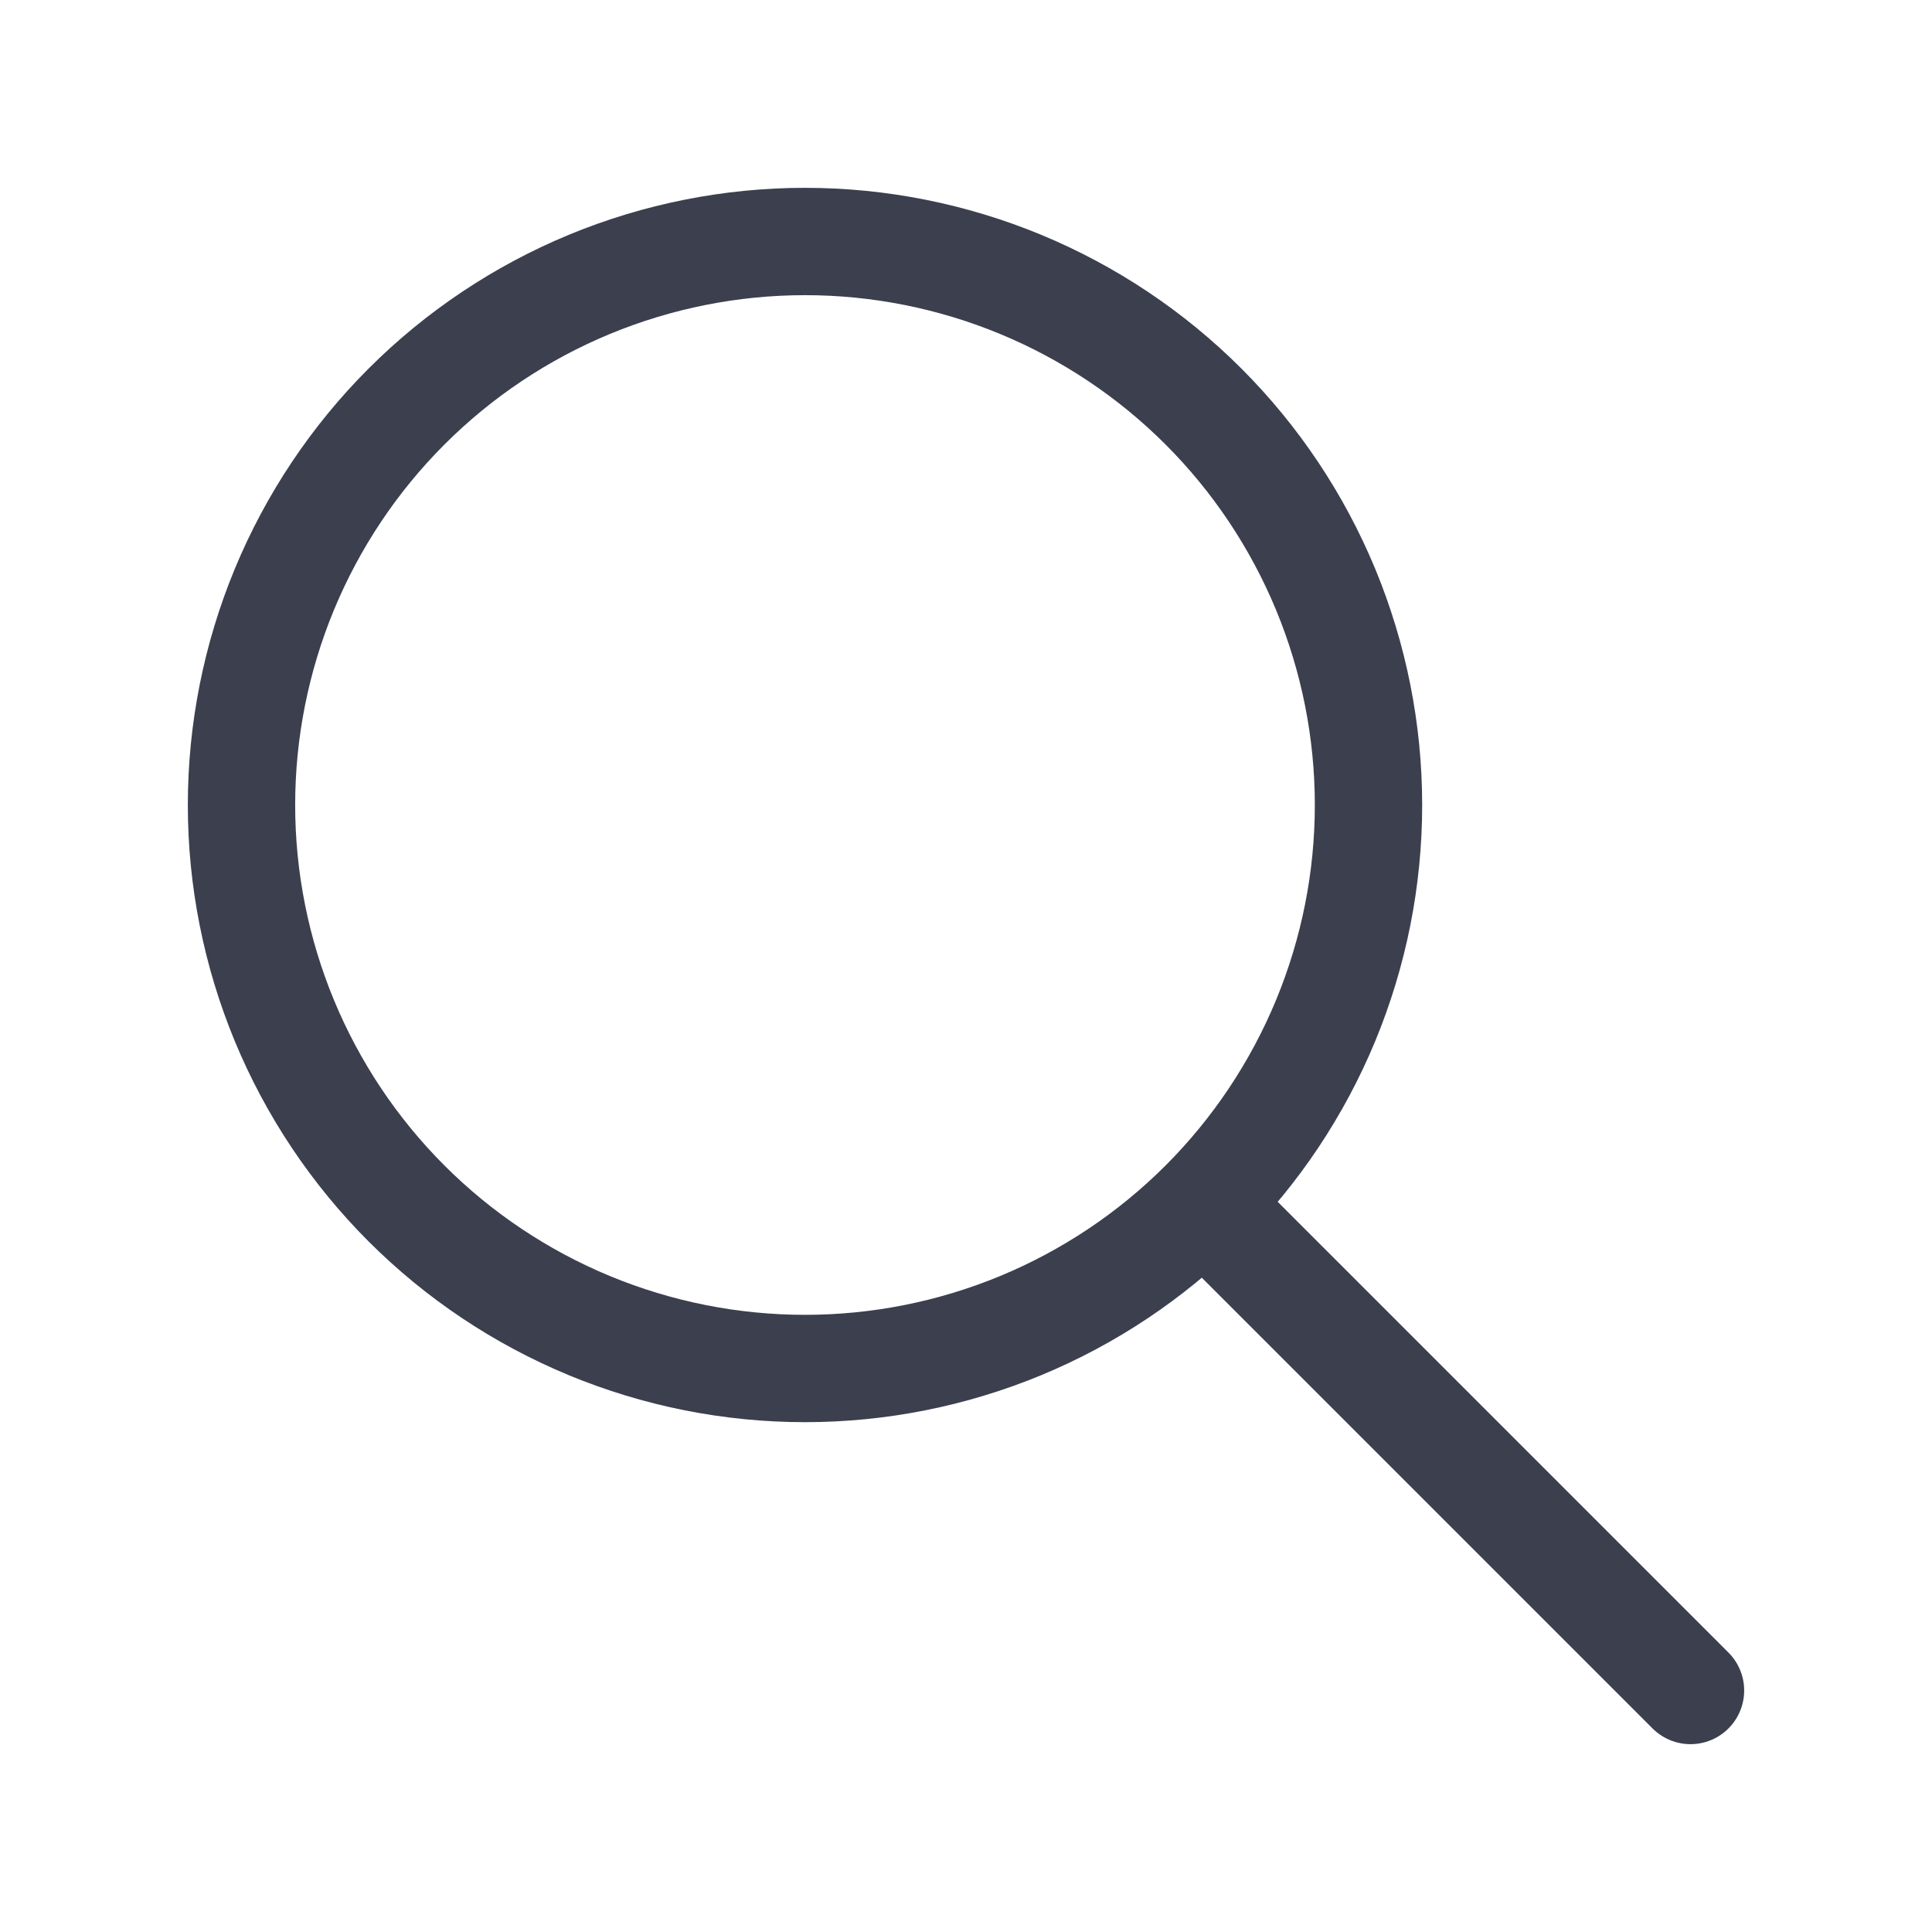
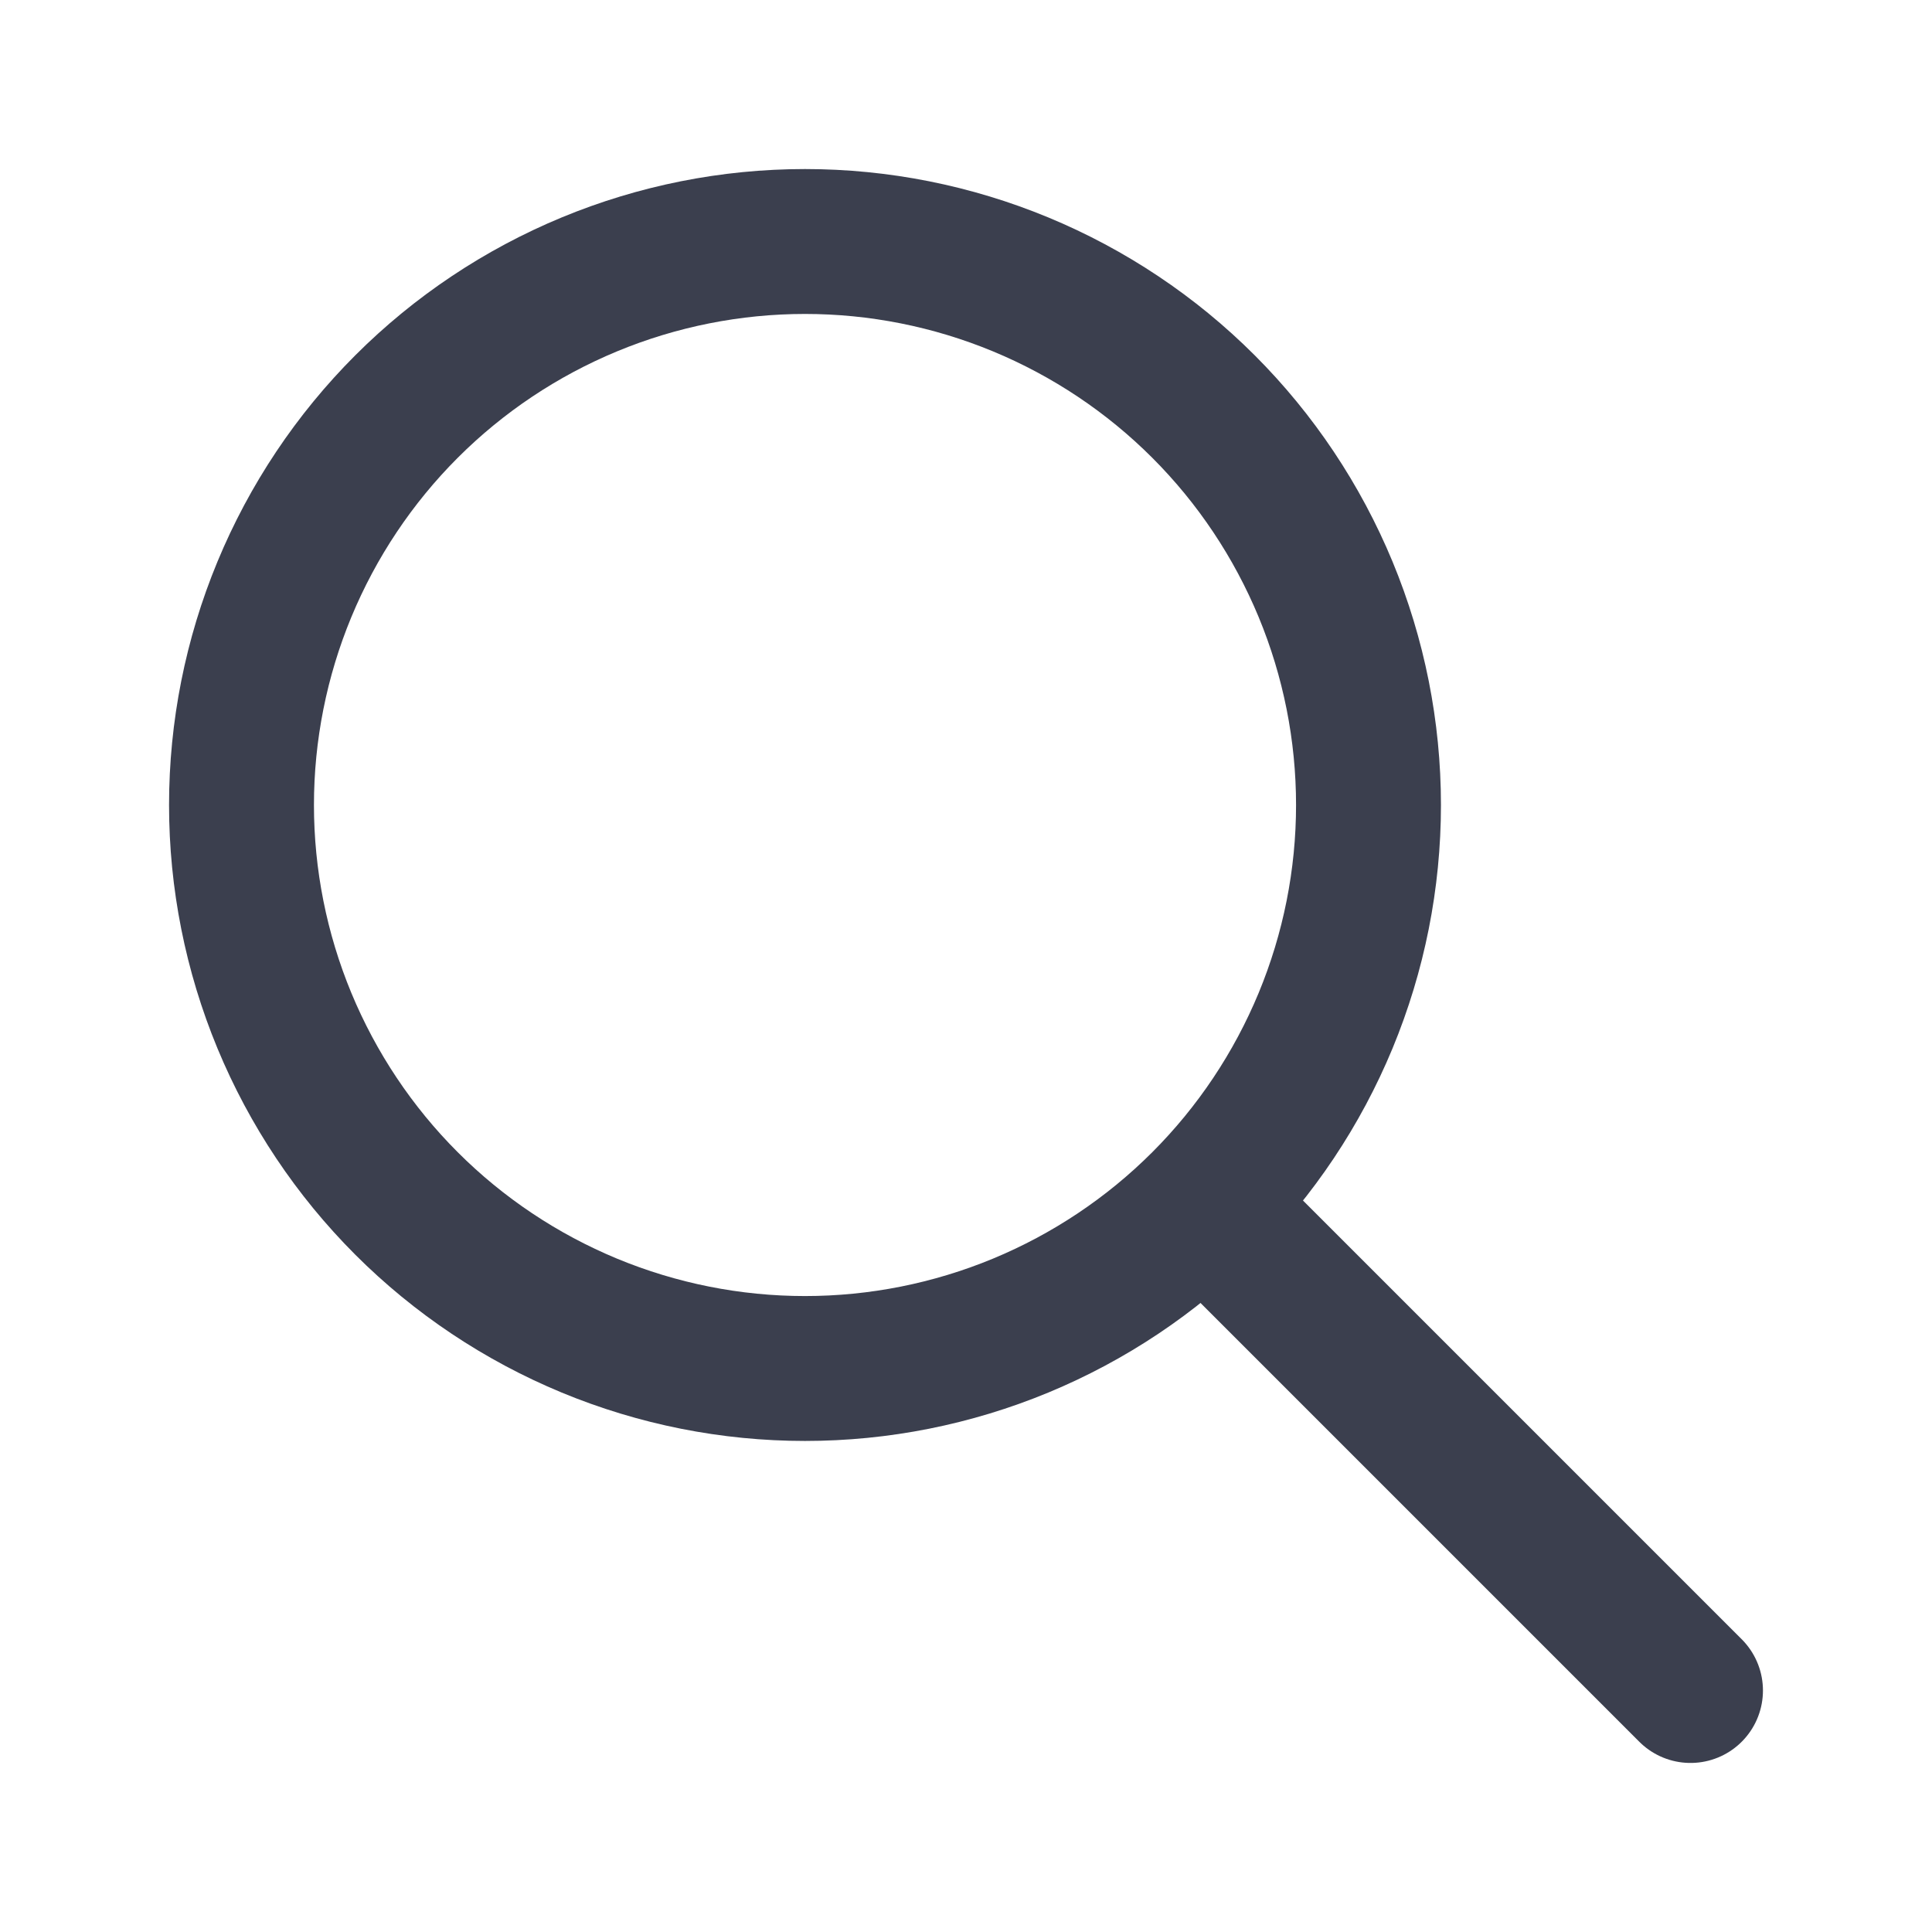
- <svg xmlns="http://www.w3.org/2000/svg" preserveAspectRatio="none" overflow="visible" style="display: block;" width="36" height="36" viewBox="0 0 36 36" fill="none">
+ <svg xmlns="http://www.w3.org/2000/svg" preserveAspectRatio="none" overflow="visible" style="display: block;" width="24" height="24" viewBox="0 0 24 24" fill="none">
  <g id="search">
-     <path id="Vector" d="M5.299 19.018C4.772 17.744 4.5 16.379 4.5 15C4.5 13.621 4.772 12.256 5.299 10.982C5.827 9.708 6.6 8.55 7.575 7.575C8.55 6.6 9.708 5.827 10.982 5.299C12.256 4.772 13.621 4.5 15 4.5C16.379 4.5 17.744 4.772 19.018 5.299C20.292 5.827 21.45 6.6 22.425 7.575C23.4 8.55 24.173 9.708 24.701 10.982C25.228 12.256 25.5 13.621 25.5 15C25.5 16.379 25.228 17.744 24.701 19.018C24.173 20.292 23.4 21.45 22.425 22.425C21.45 23.4 20.292 24.173 19.018 24.701C17.744 25.228 16.379 25.5 15 25.5C13.621 25.5 12.256 25.228 10.982 24.701C9.708 24.173 8.55 23.4 7.575 22.425C6.6 21.45 5.827 20.292 5.299 19.018Z" stroke="#3B3F4E" stroke-width="2" stroke-linecap="round" stroke-linejoin="round" />
-     <path id="Vector_2" d="M31.5 31.5L22.5 22.5" stroke="#3B3F4E" stroke-width="2" stroke-linecap="round" stroke-linejoin="round" />
+     <path id="Vector" d="M3.533 12.679C3.181 11.829 3 10.919 3 10C3 9.081 3.181 8.171 3.533 7.321C3.885 6.472 4.4 5.7 5.05 5.05C5.7 4.4 6.472 3.885 7.321 3.533C8.171 3.181 9.081 3 10 3C10.919 3 11.829 3.181 12.679 3.533C13.528 3.885 14.3 4.4 14.95 5.05C15.6 5.7 16.115 6.472 16.467 7.321C16.819 8.171 17 9.081 17 10C17 10.919 16.819 11.829 16.467 12.679C16.115 13.528 15.6 14.3 14.95 14.95C14.3 15.6 13.528 16.115 12.679 16.467C11.829 16.819 10.919 17 10 17C9.081 17 8.171 16.819 7.321 16.467C6.472 16.115 5.7 15.6 5.05 14.95C4.4 14.3 3.885 13.528 3.533 12.679Z" stroke="#3B3F4E" stroke-width="1.8" stroke-linecap="round" stroke-linejoin="round" />
+     <path id="Vector_2" d="M21 21L15 15" stroke="#3B3F4E" stroke-width="1.8" stroke-linecap="round" stroke-linejoin="round" />
  </g>
</svg>
